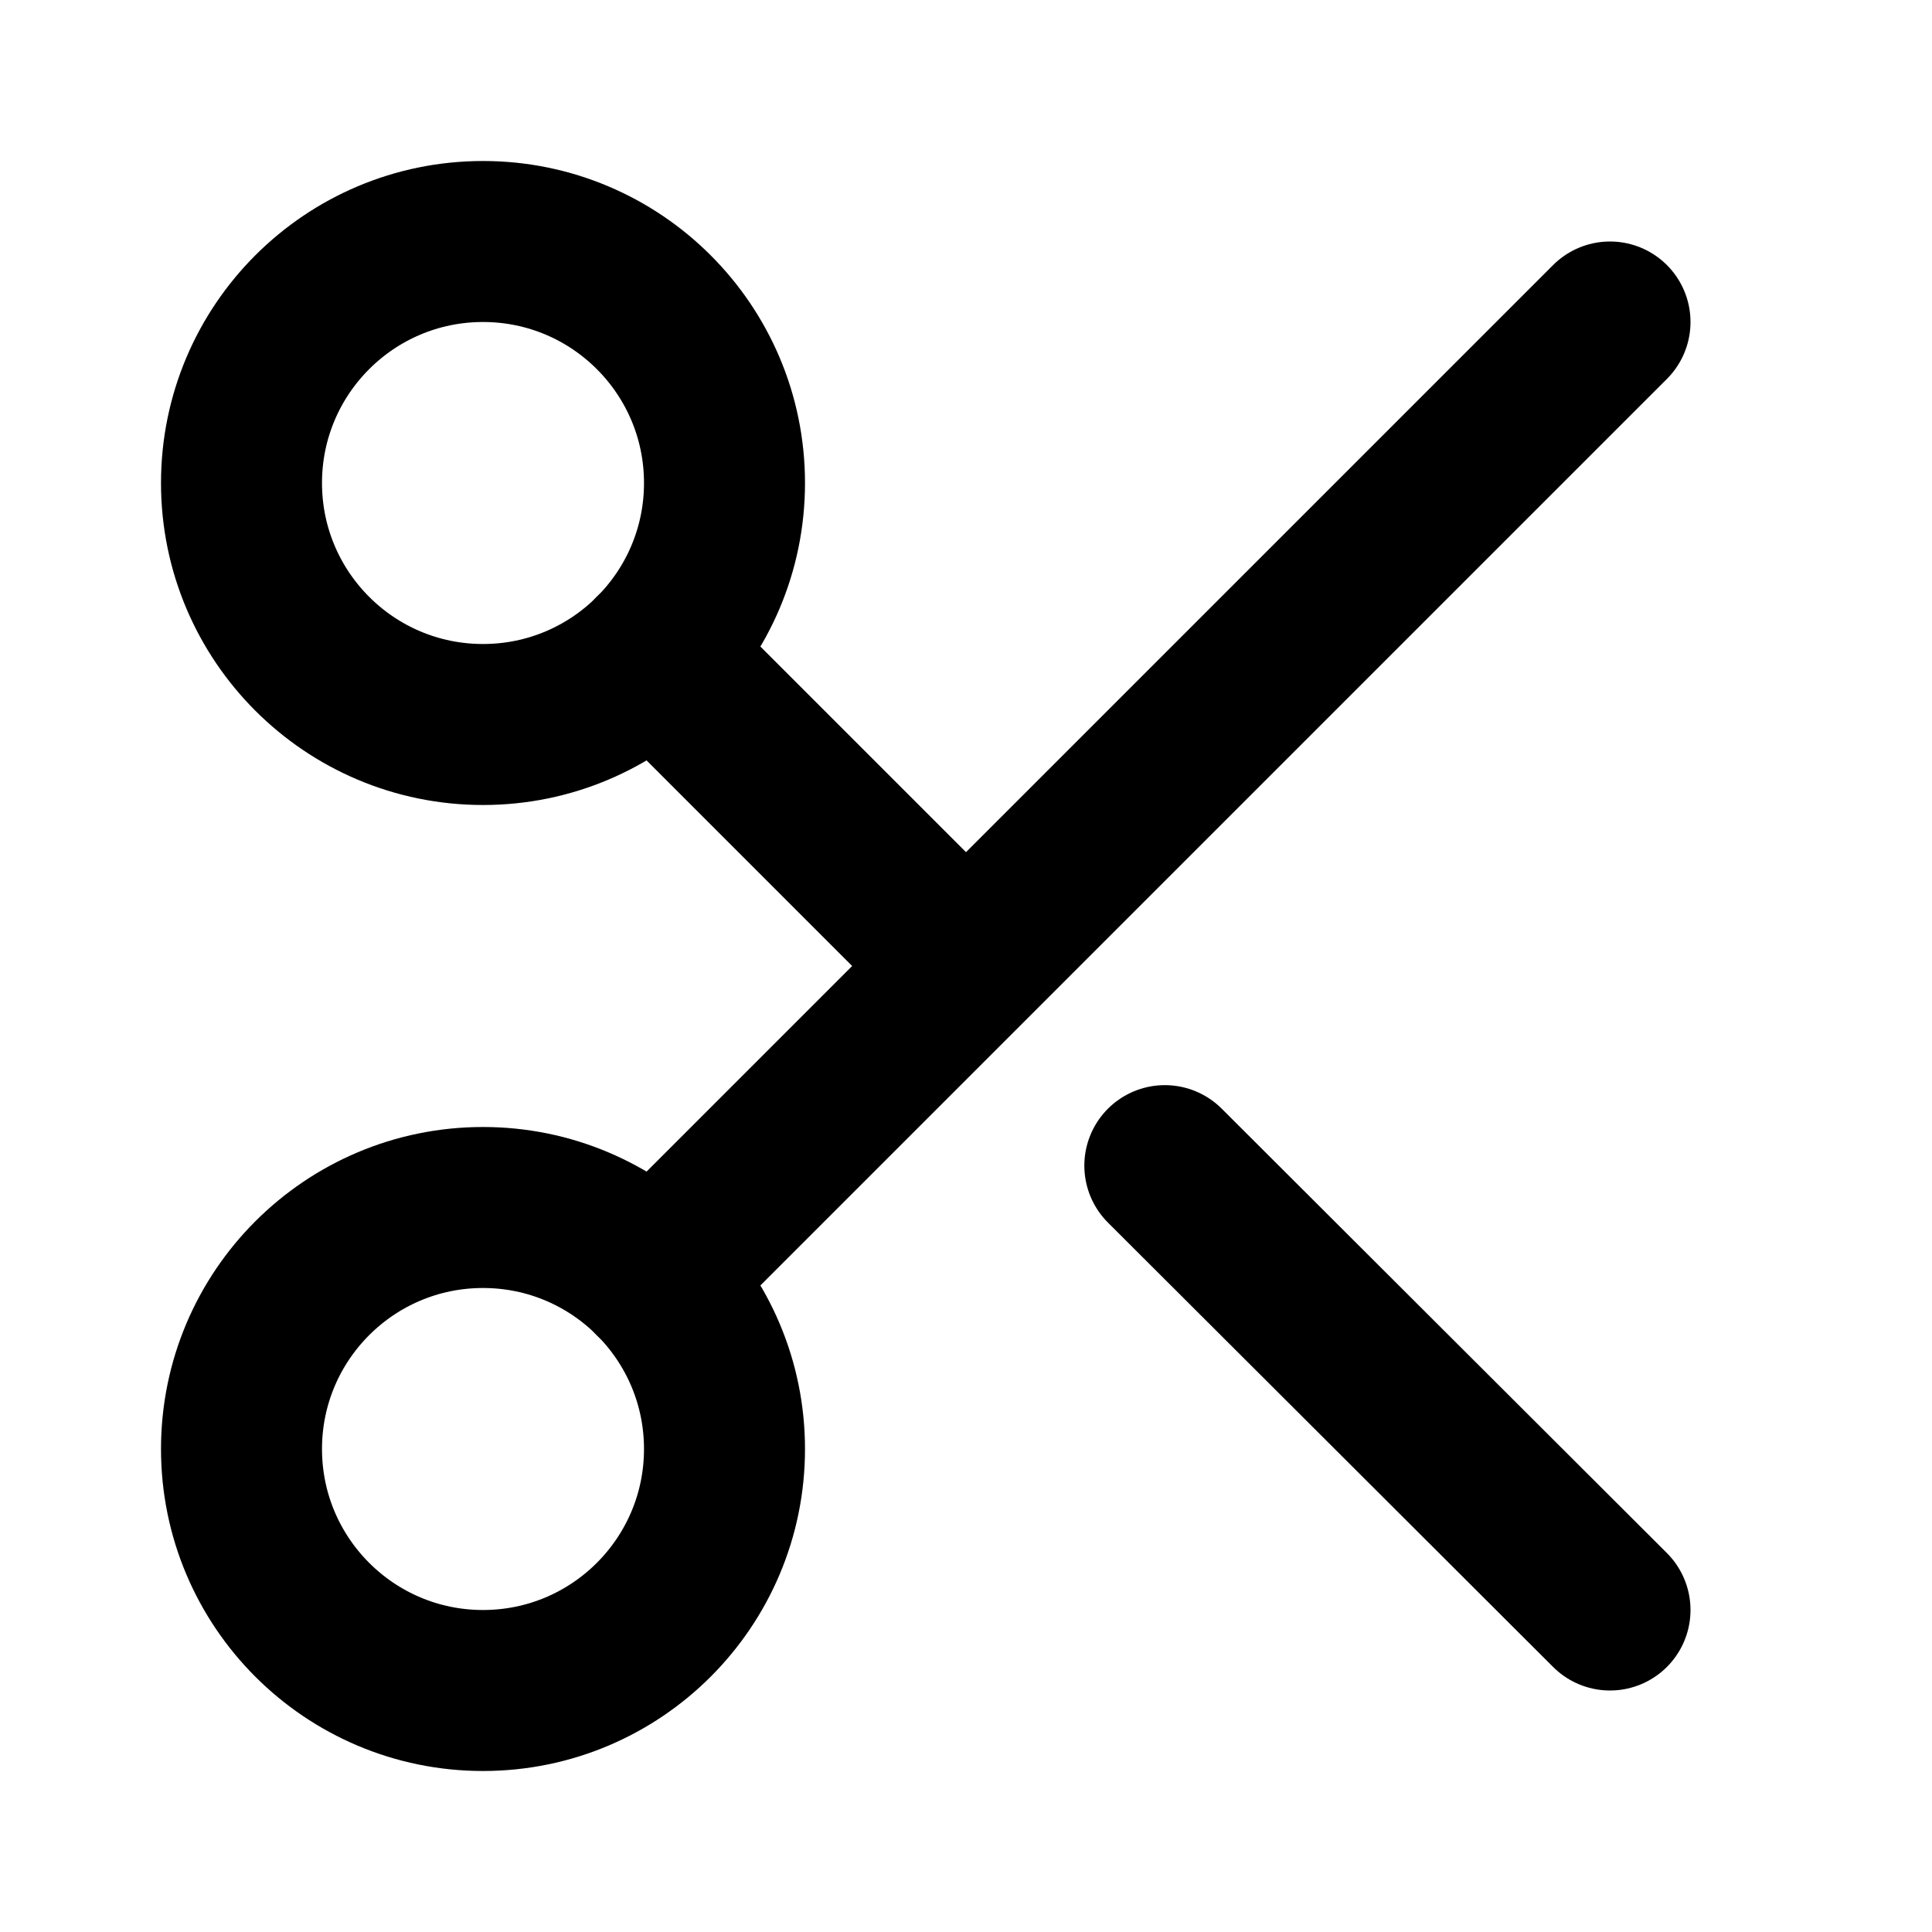
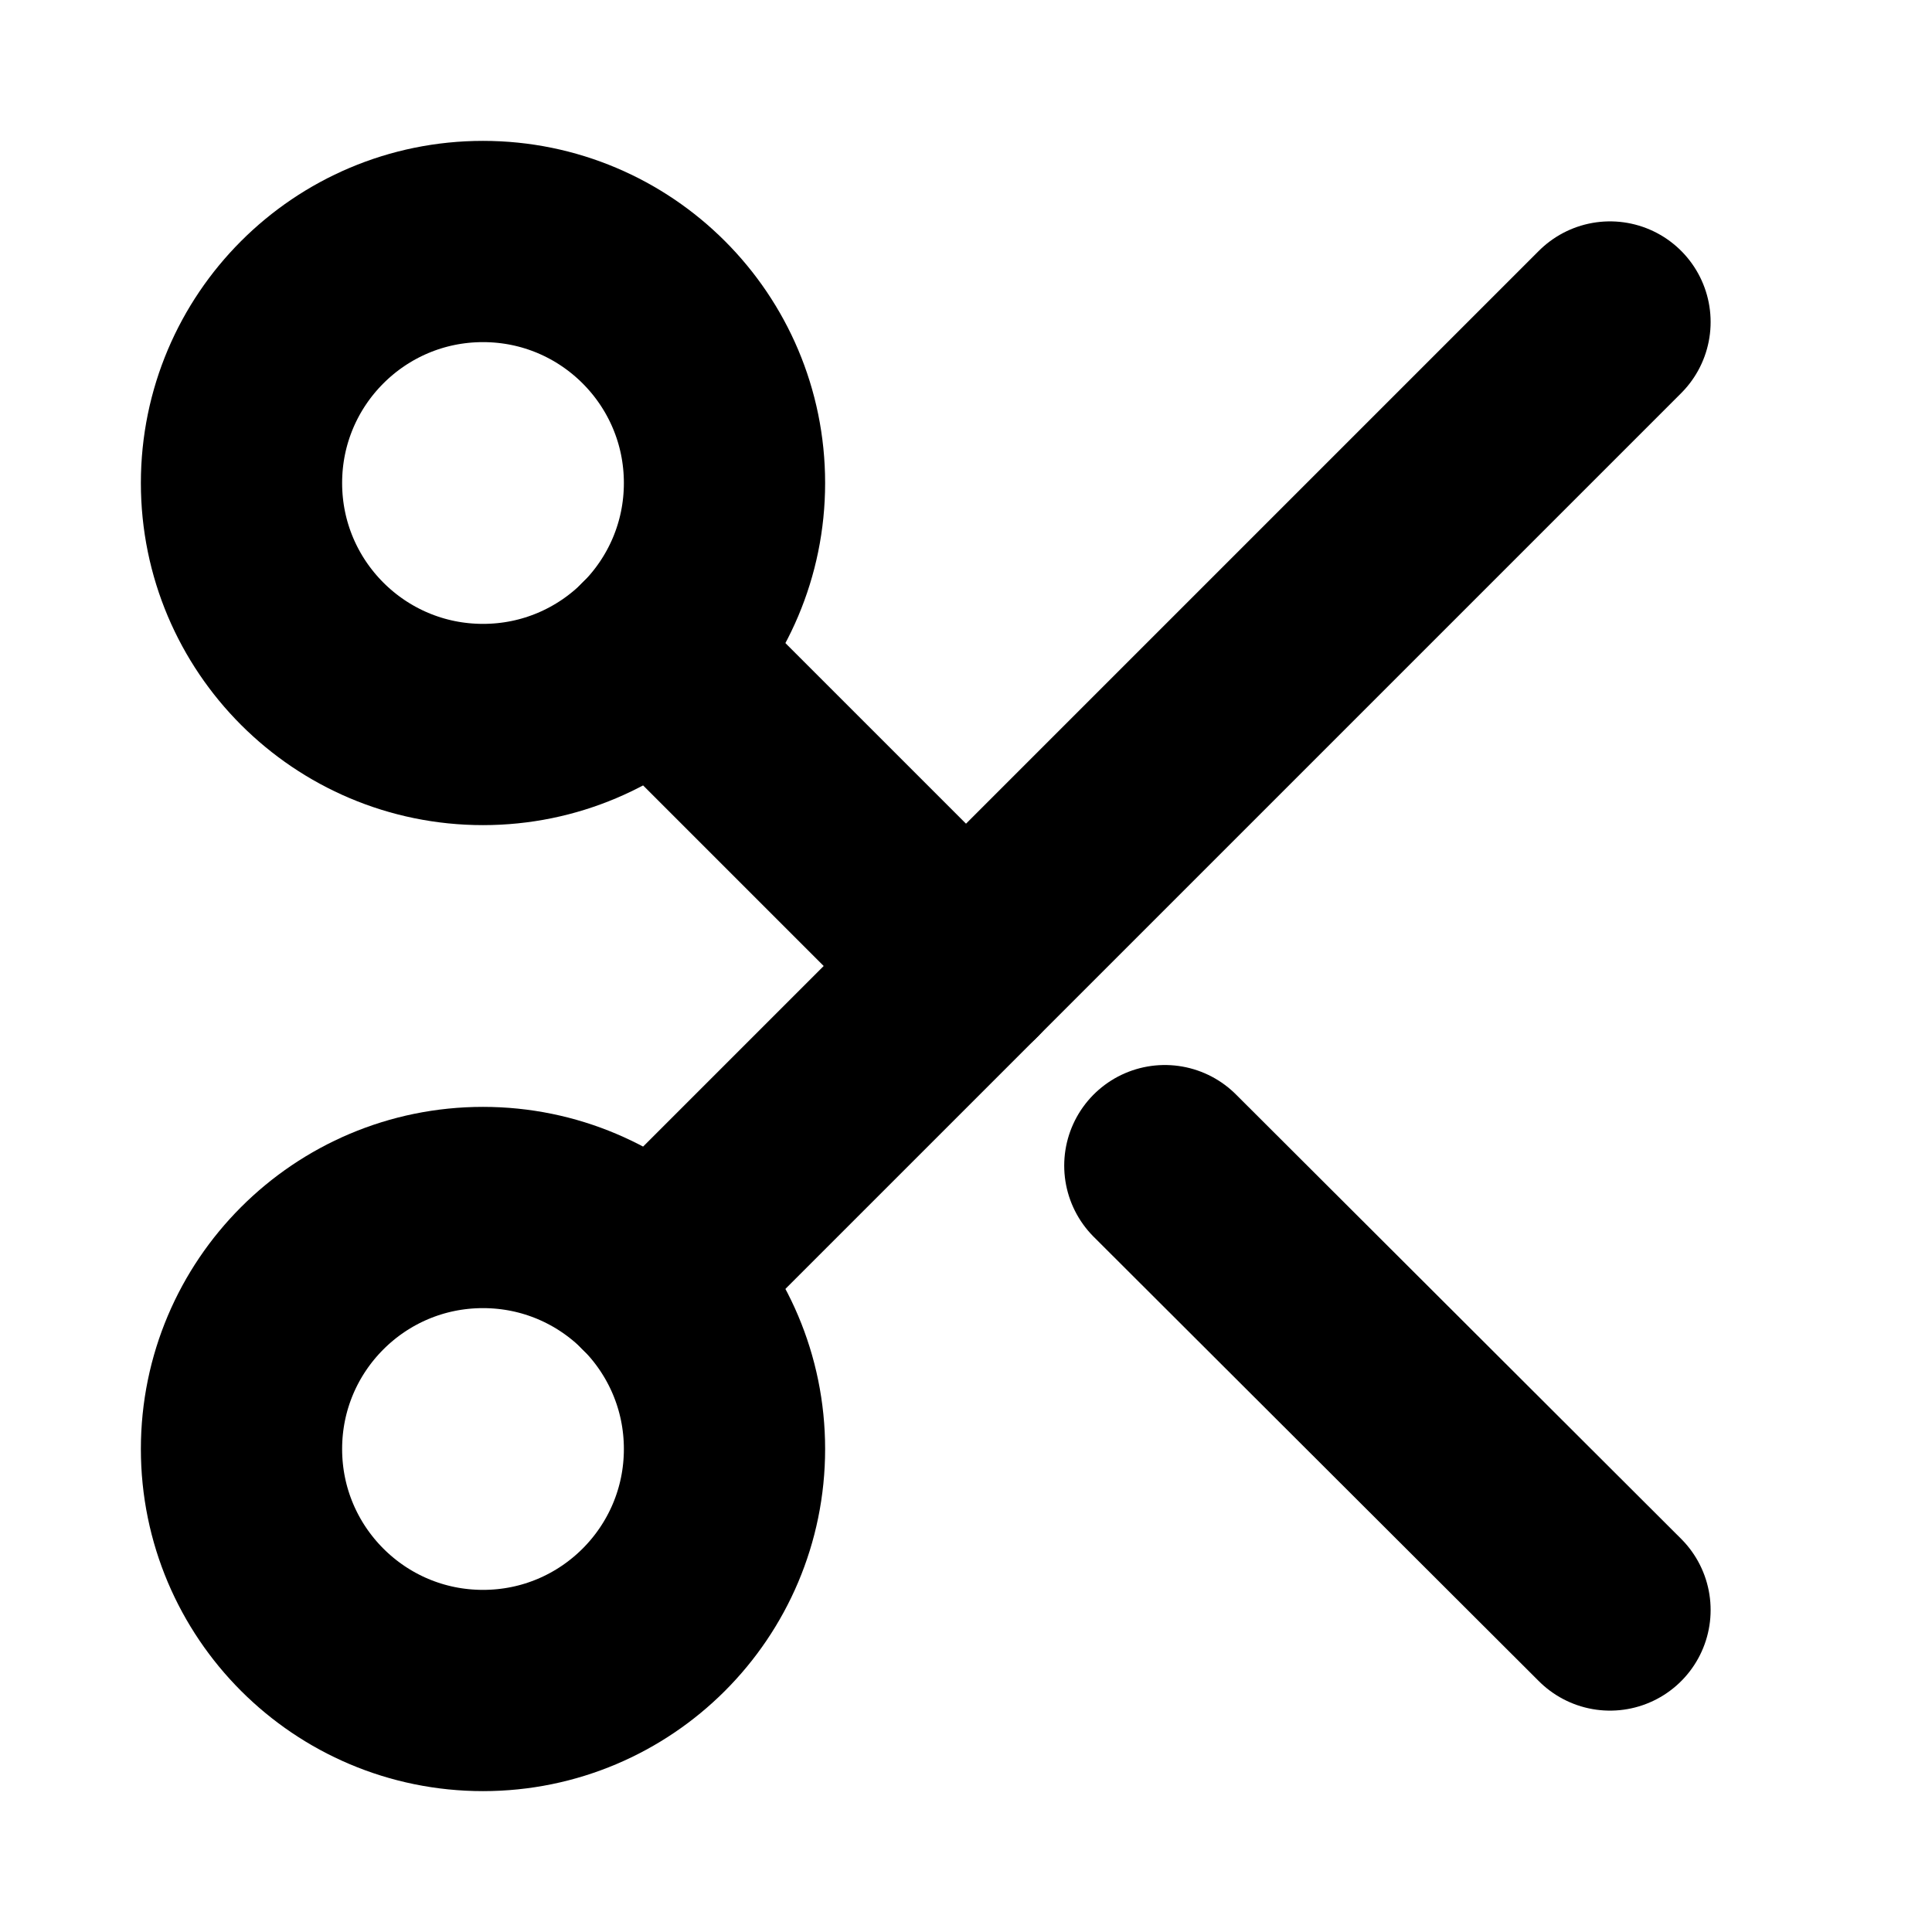
- <svg xmlns="http://www.w3.org/2000/svg" width="28" height="28" viewBox="0 0 24 24" fill="none" stroke="currentColor" stroke-width="2" stroke-linecap="round" stroke-linejoin="round" class="feather feather-scissors">
+ <svg xmlns="http://www.w3.org/2000/svg" width="24" height="24" viewBox="0 0 24 24" fill="none" stroke="currentColor" stroke-width="2.5" stroke-linecap="round" stroke-linejoin="round" class="feather feather-scissors">
  <circle cx="6" cy="6" r="3" />
  <circle cx="6" cy="18" r="3" />
-   <path d="M20 4L8.12 15.88M14.47 14.48L20 20M8.12 8.12L12 12" />
+   <line x1="20" y1="4" x2="8.12" y2="15.88" />
+   <line x1="14.47" y1="14.48" x2="20" y2="20" />
+   <line x1="8.12" y1="8.12" x2="12" y2="12" />
</svg>
